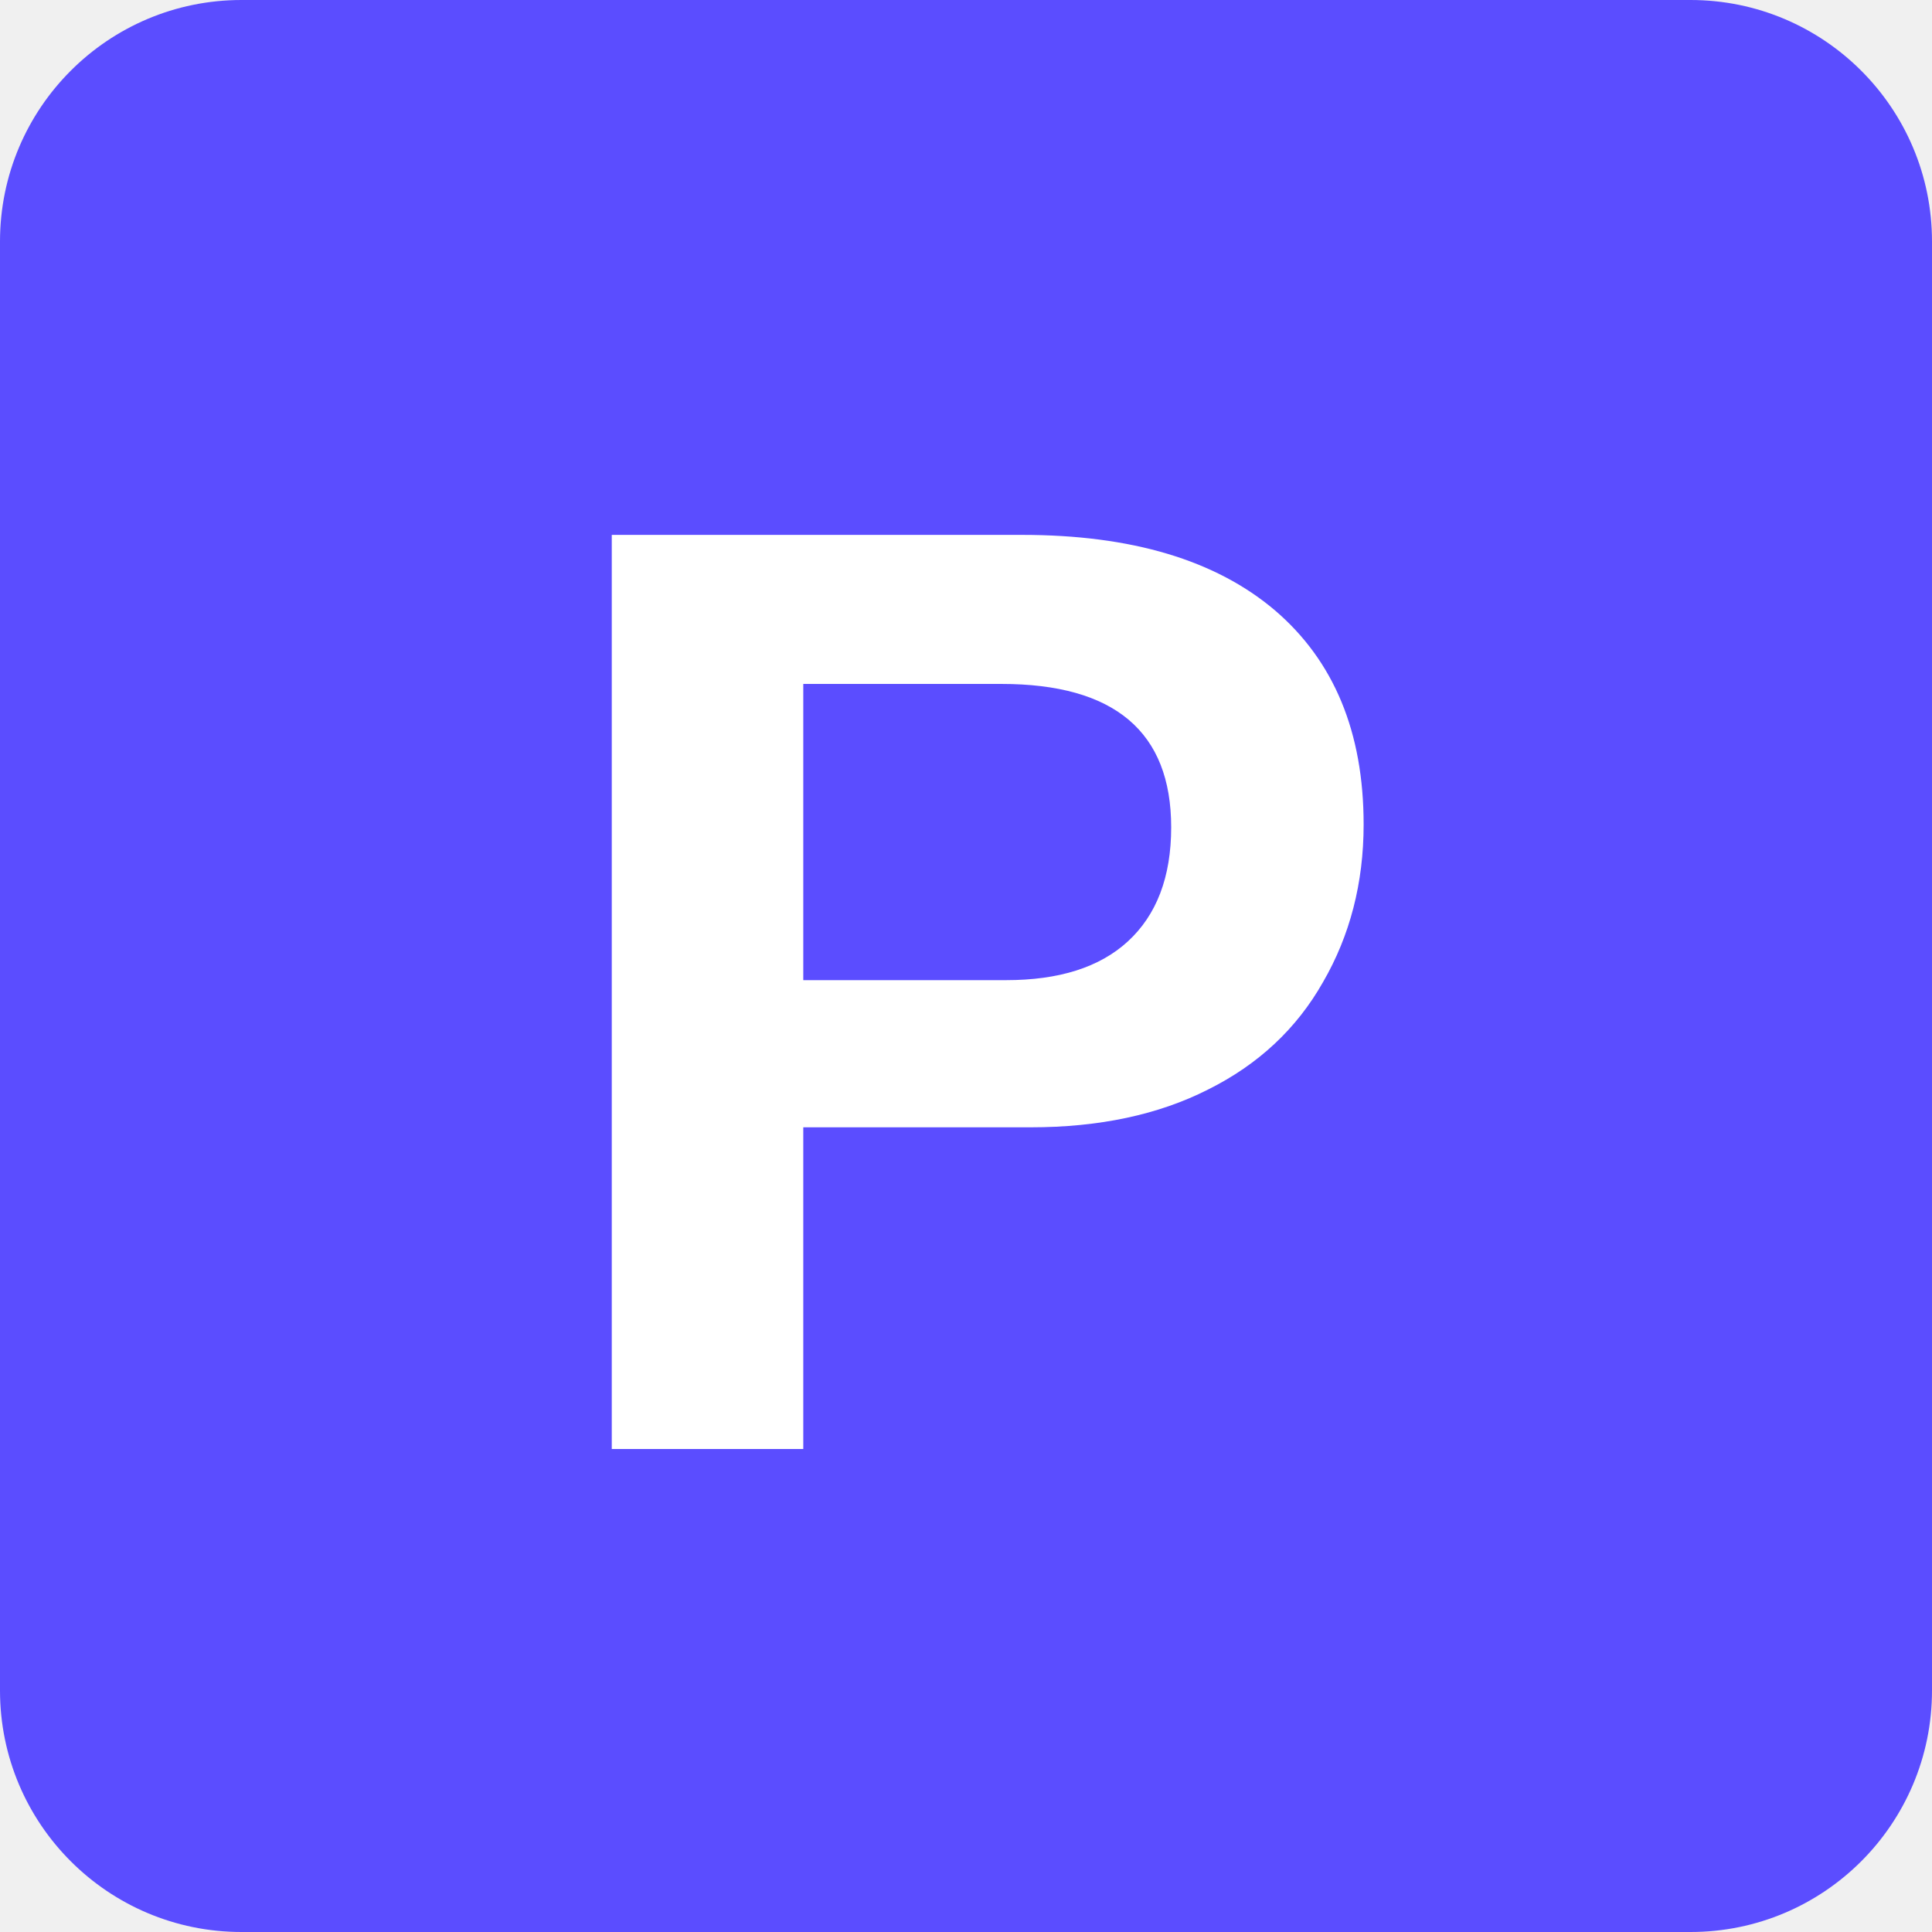
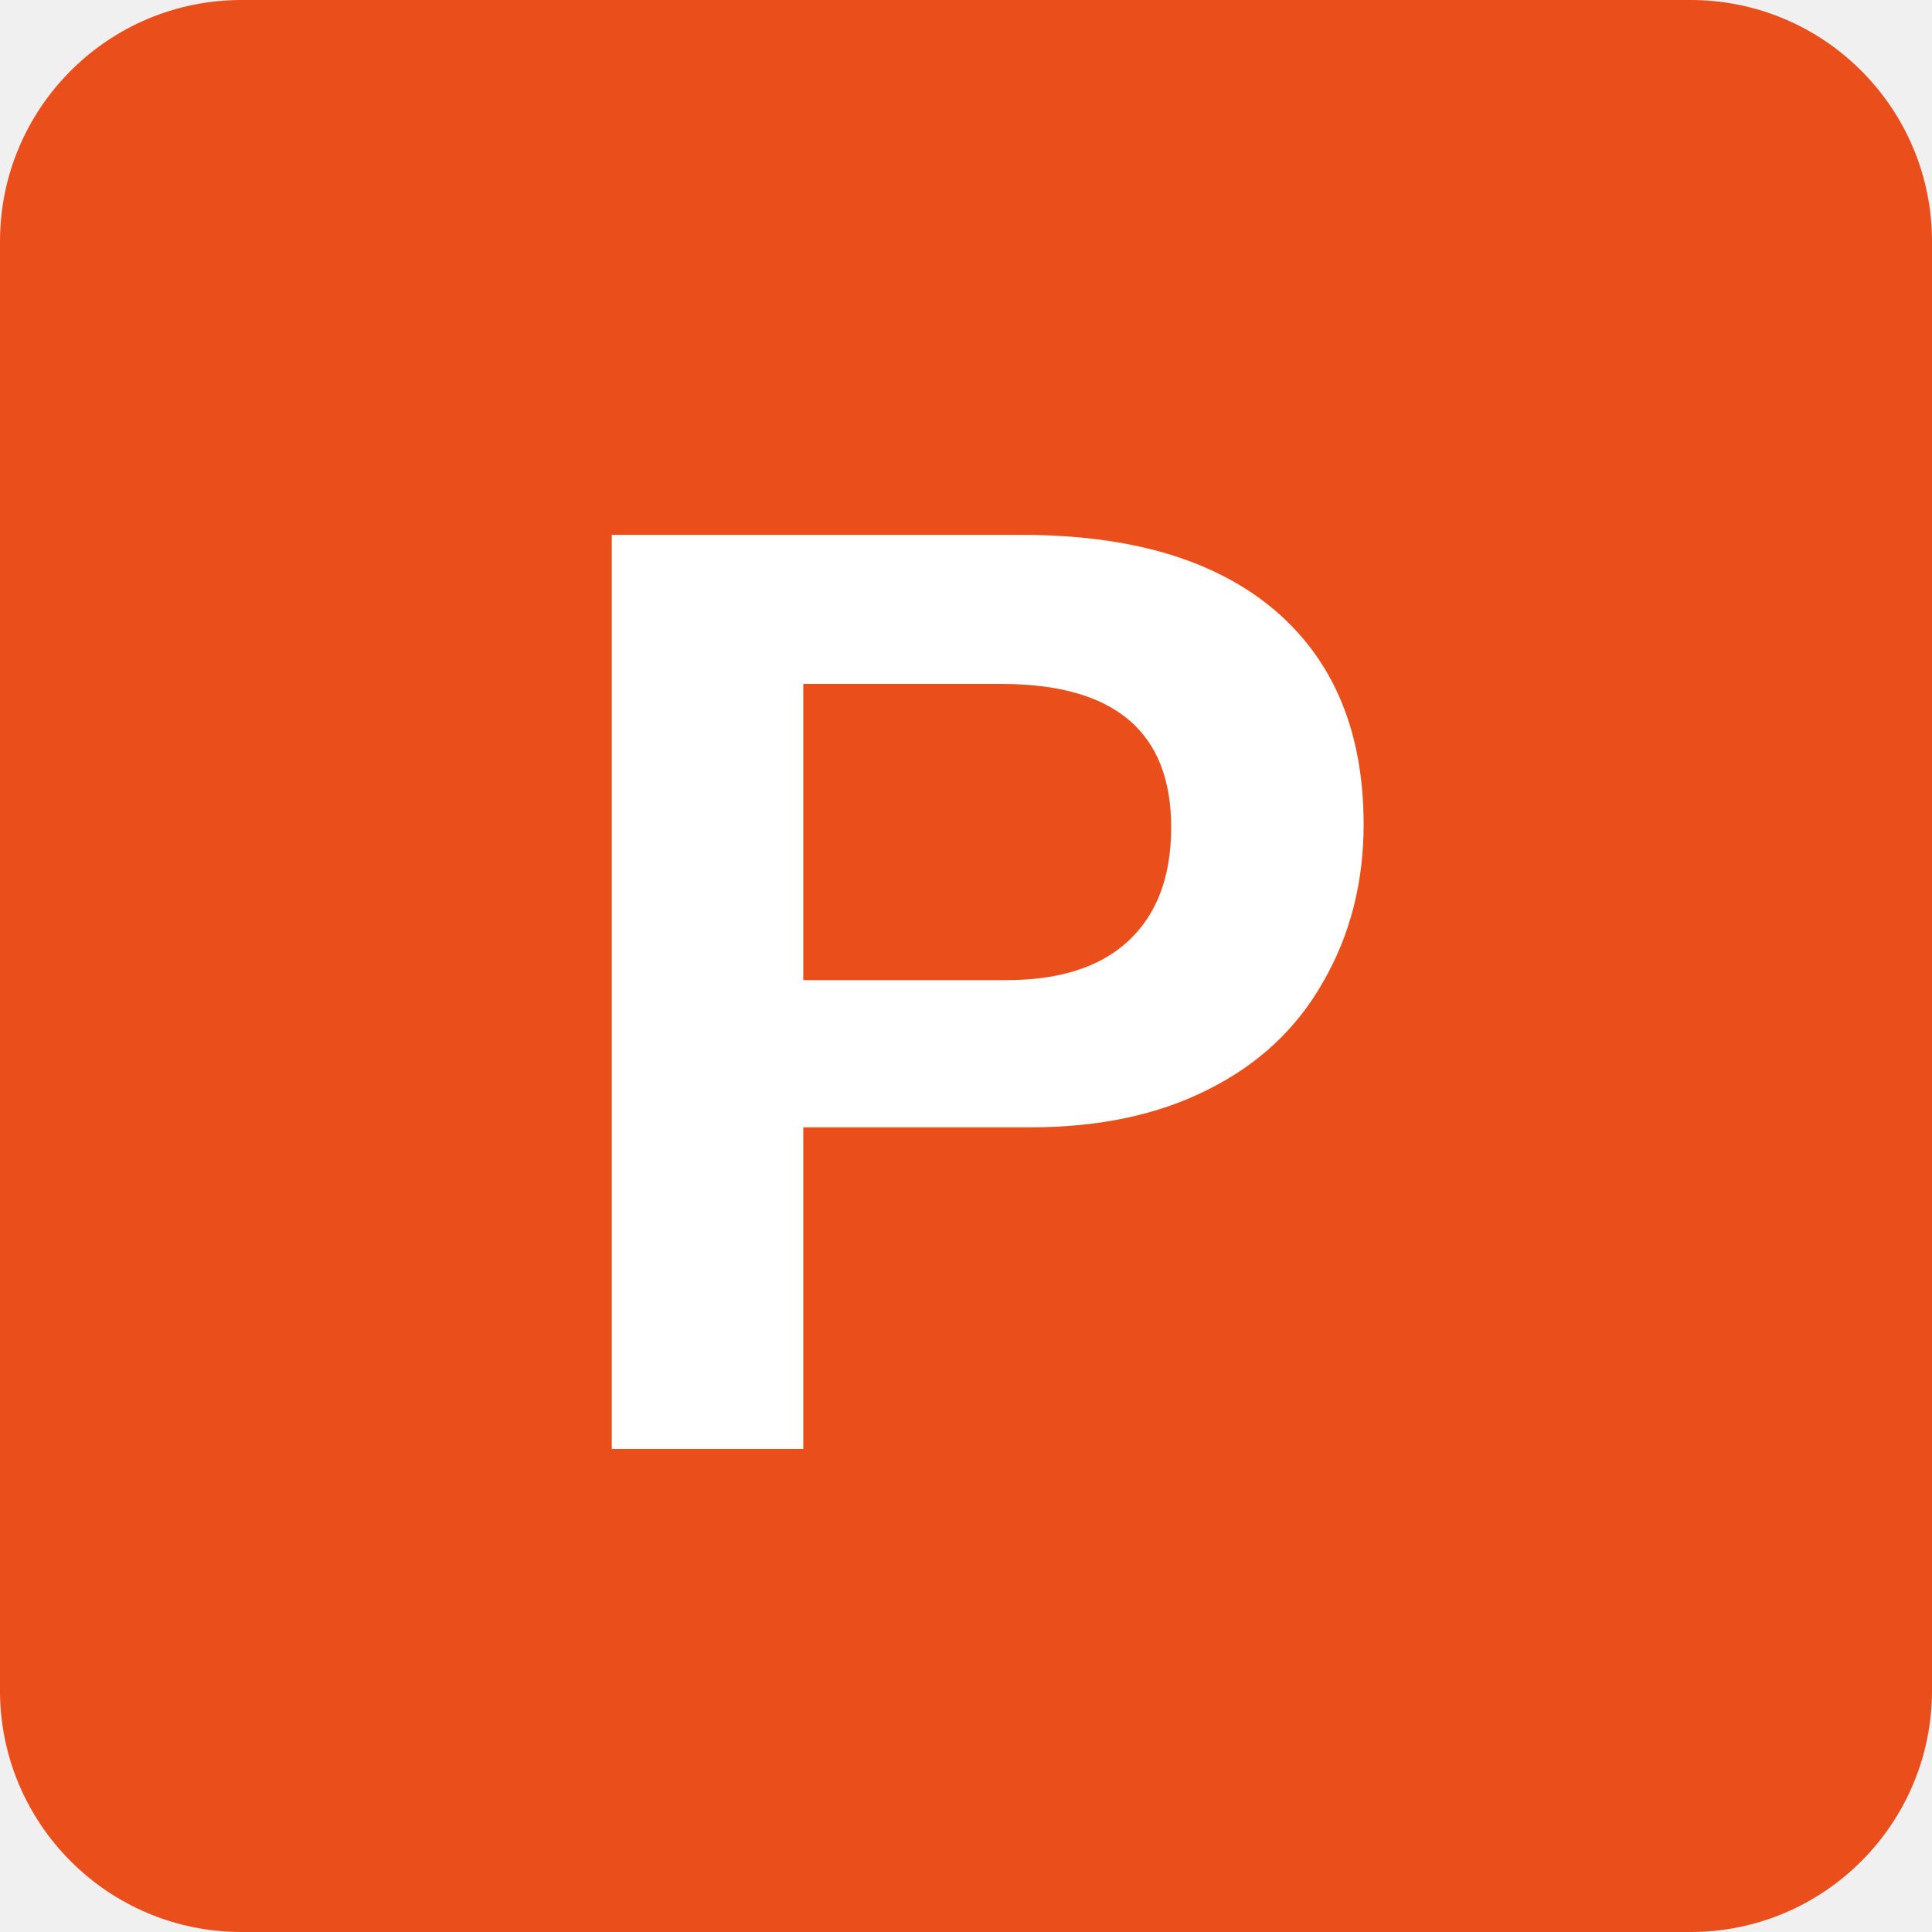
<svg xmlns="http://www.w3.org/2000/svg" width="32" height="32" viewBox="0 0 32 32">
-   <rect width="32" height="32" fill="#5B4DFF" rx="4" />
+   <rect width="32" height="32" fill="#E94E1B" rx="4" />
  <text x="16" y="24" font-family="Arial, sans-serif" font-size="22" font-weight="bold" fill="white" text-anchor="middle">P</text>
</svg>
